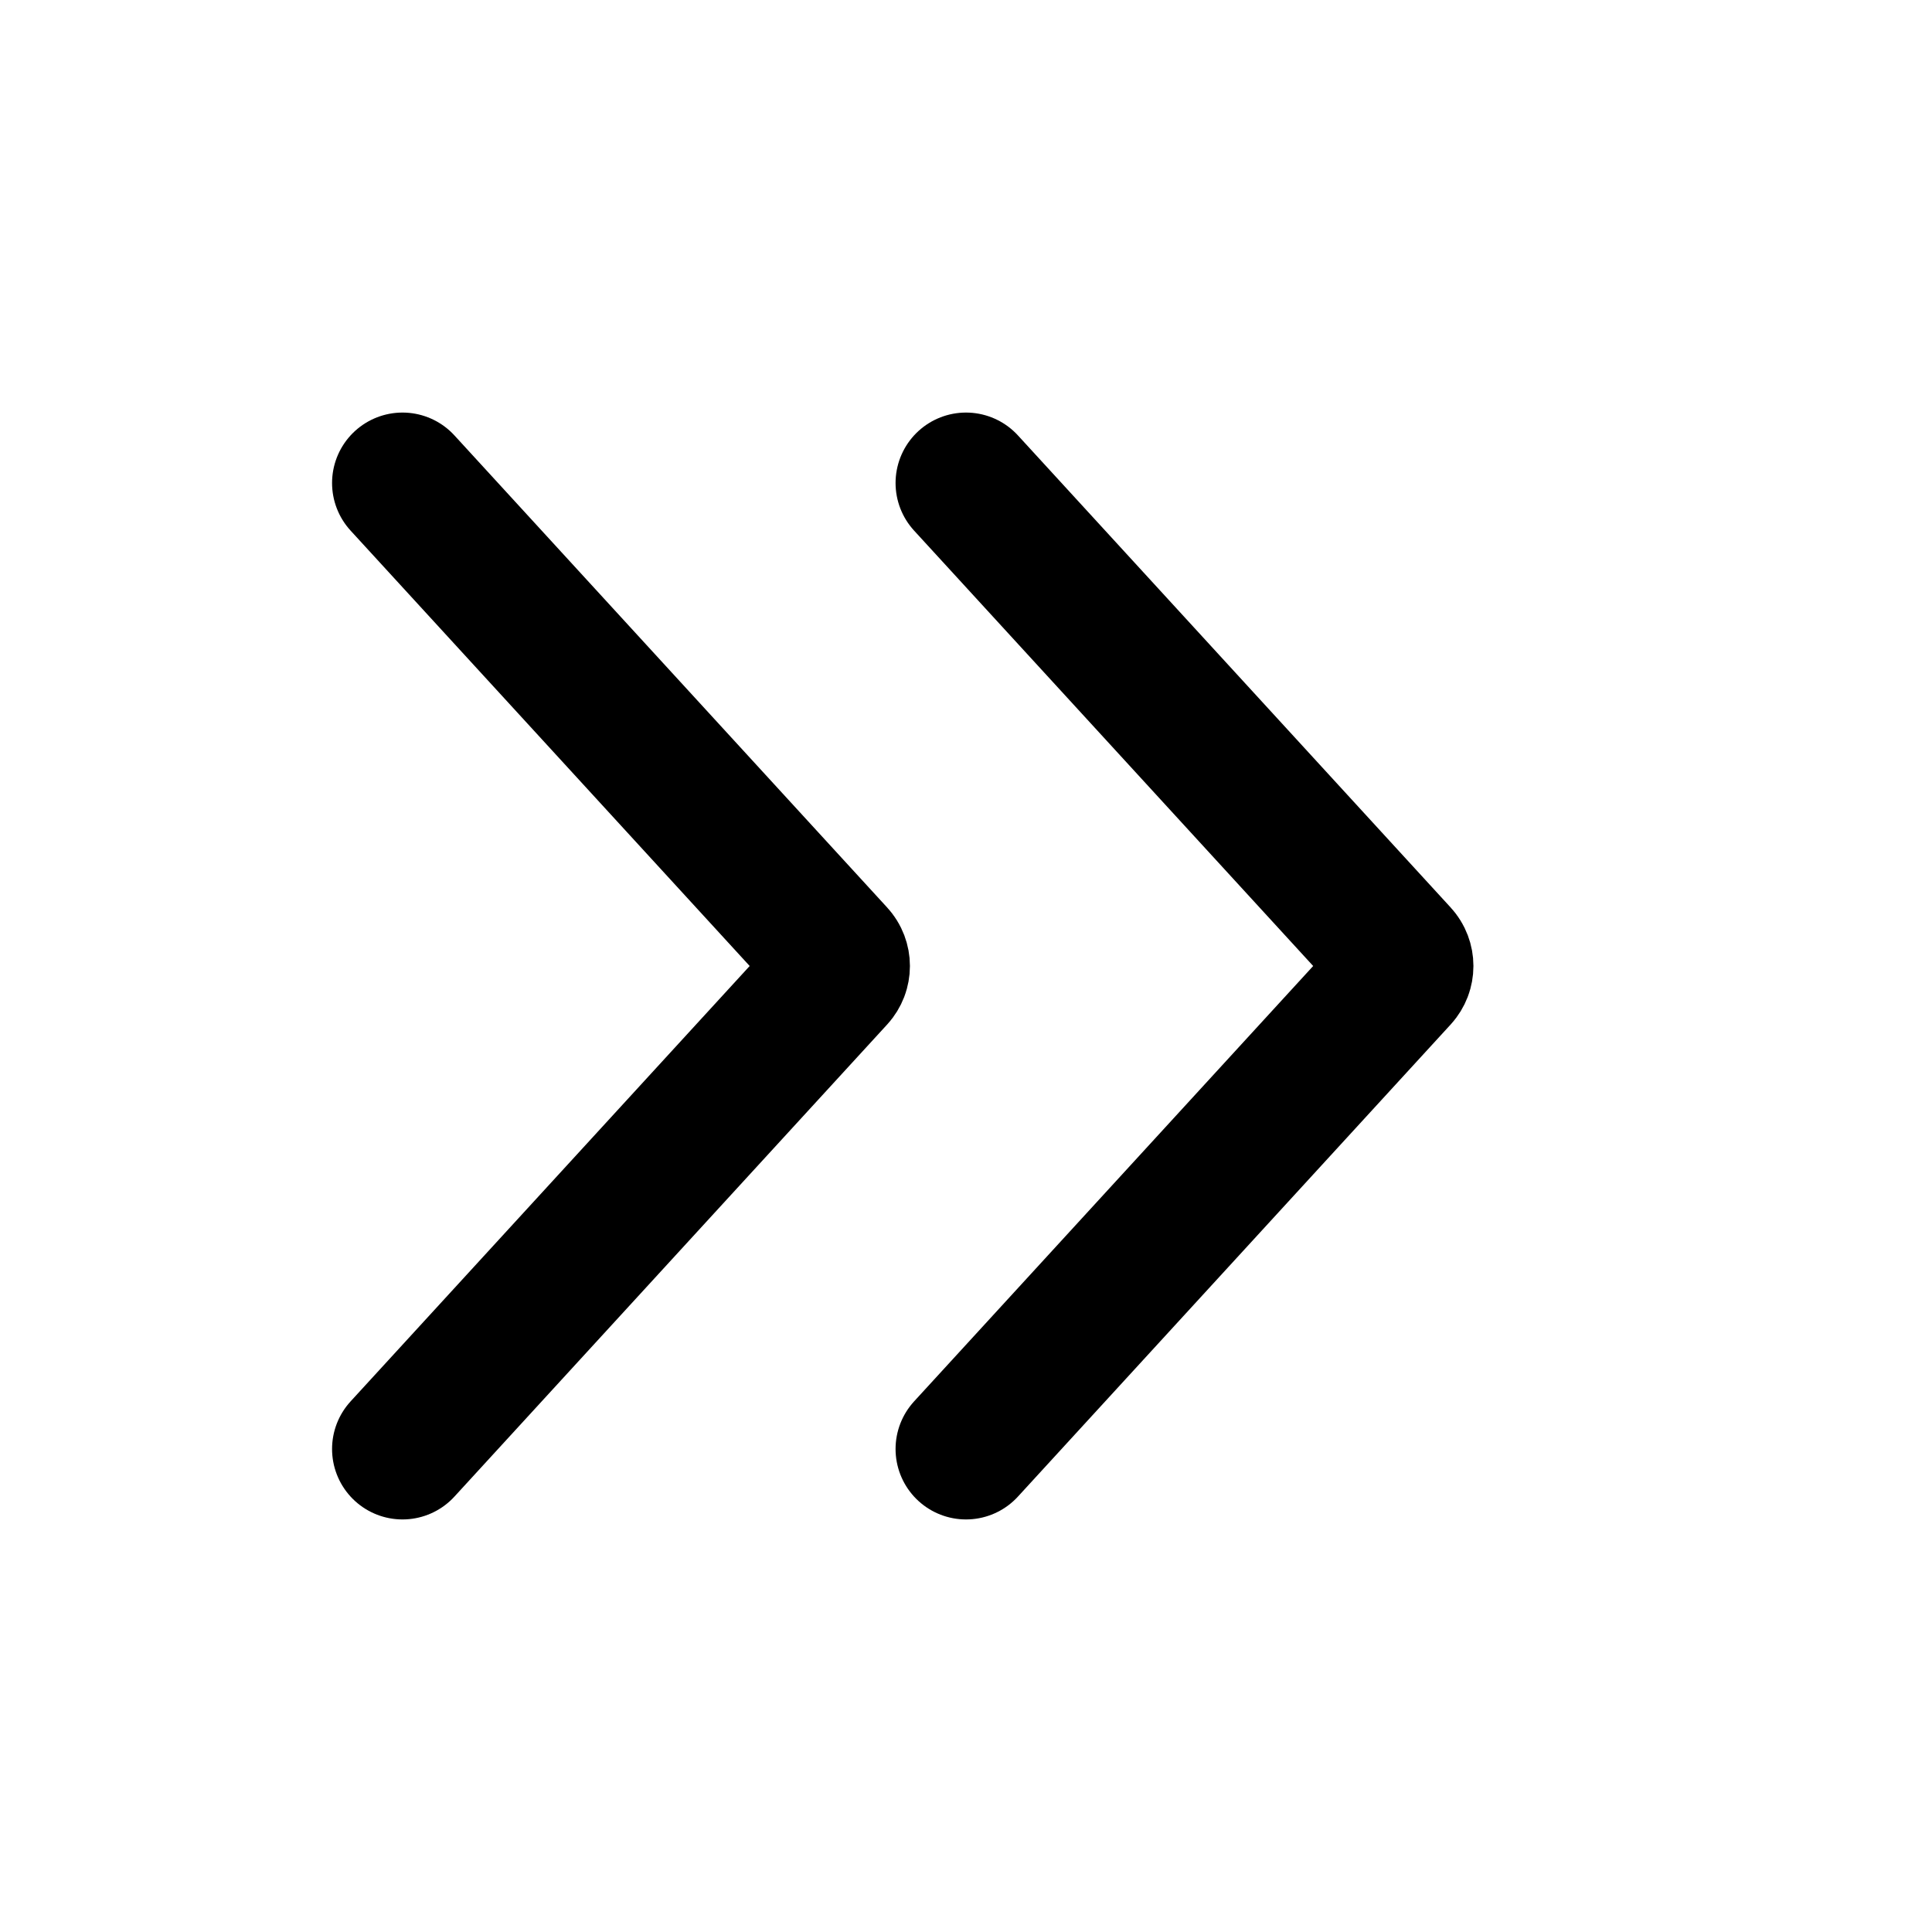
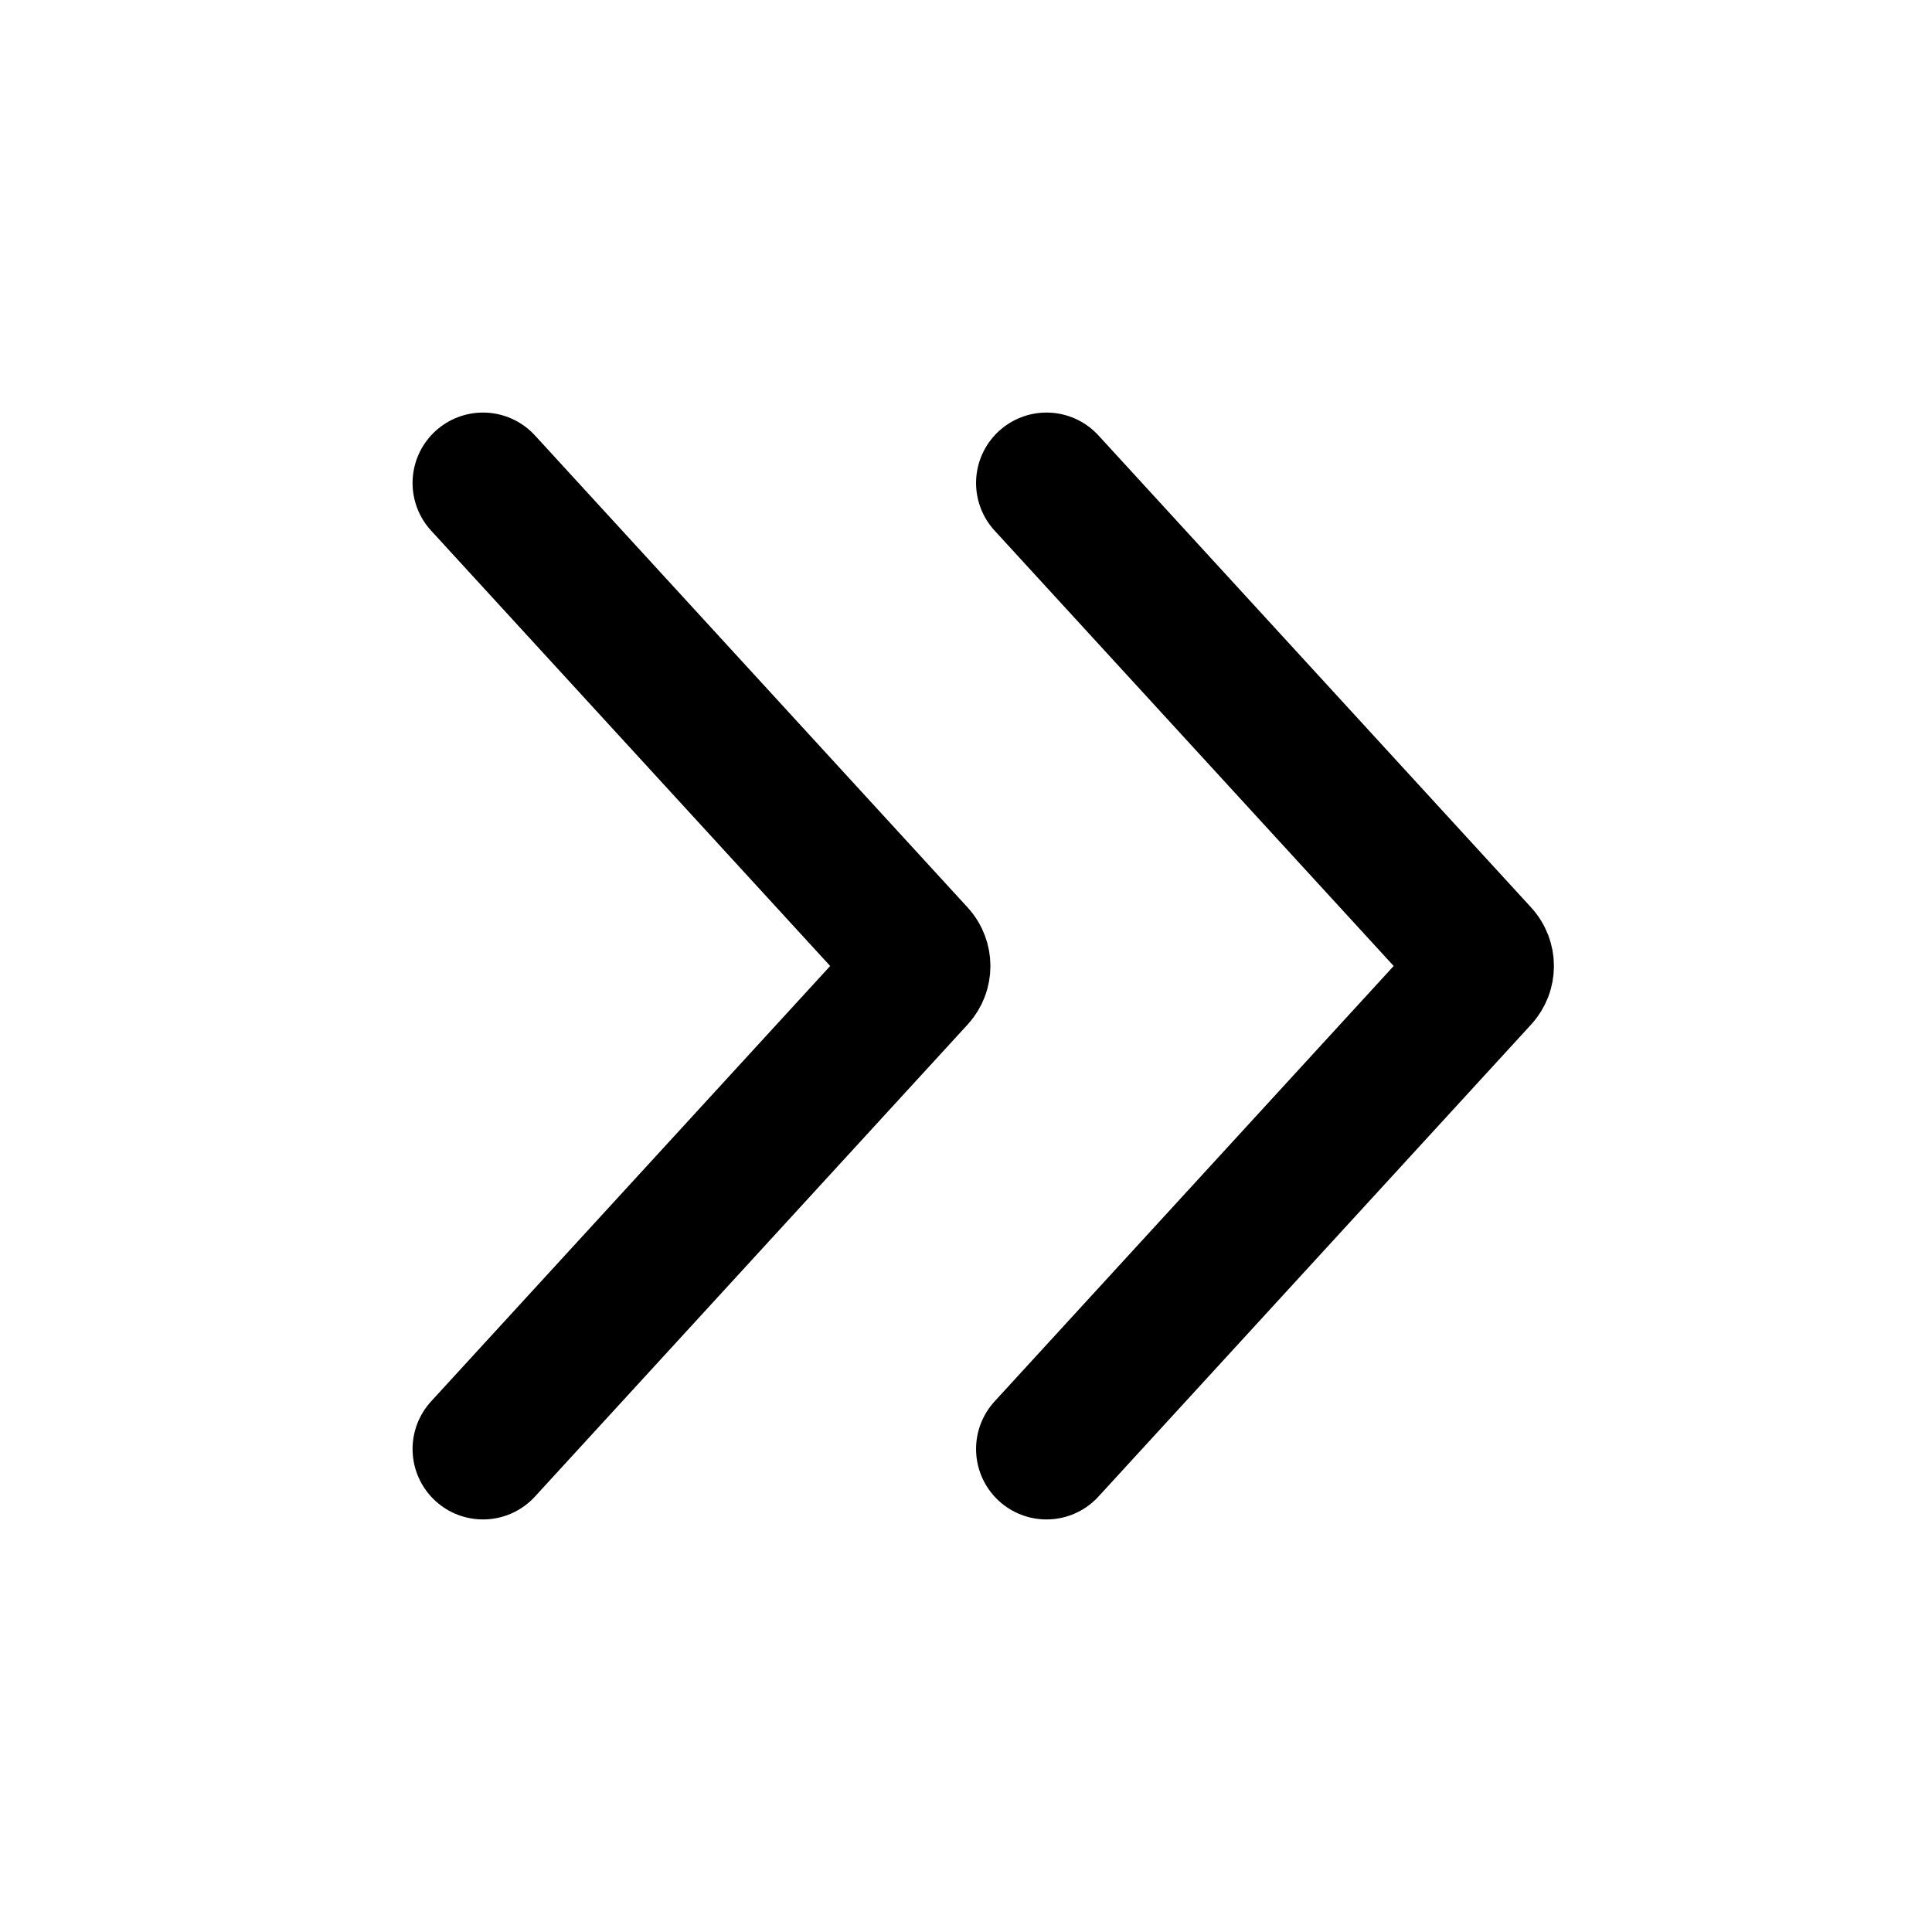
<svg xmlns="http://www.w3.org/2000/svg" width="24" height="24" viewBox="0 0 24 24" fill="none" stroke="currentColor" color="currentColor" stroke-width="1.75" stroke-linecap="round" stroke-linejoin="round" stroke-miterlimit="3" focusable="false" aria-hidden="true">
-   <path d="M5 6L10.376 11.865A0.2 0.2 0 0 1 10.376 12.135L5 18" />
-   <path d="M12 6L17.376 11.865A0.2 0.2 0 0 1 17.376 12.135L12 18" />
+   <path d="M6 6L11.376 11.865A0.2 0.2 0 0 1 11.376 12.135L6 18" />
+   <path d="M13 6L18.376 11.865A0.2 0.2 0 0 1 18.376 12.135L13 18" />
</svg>
